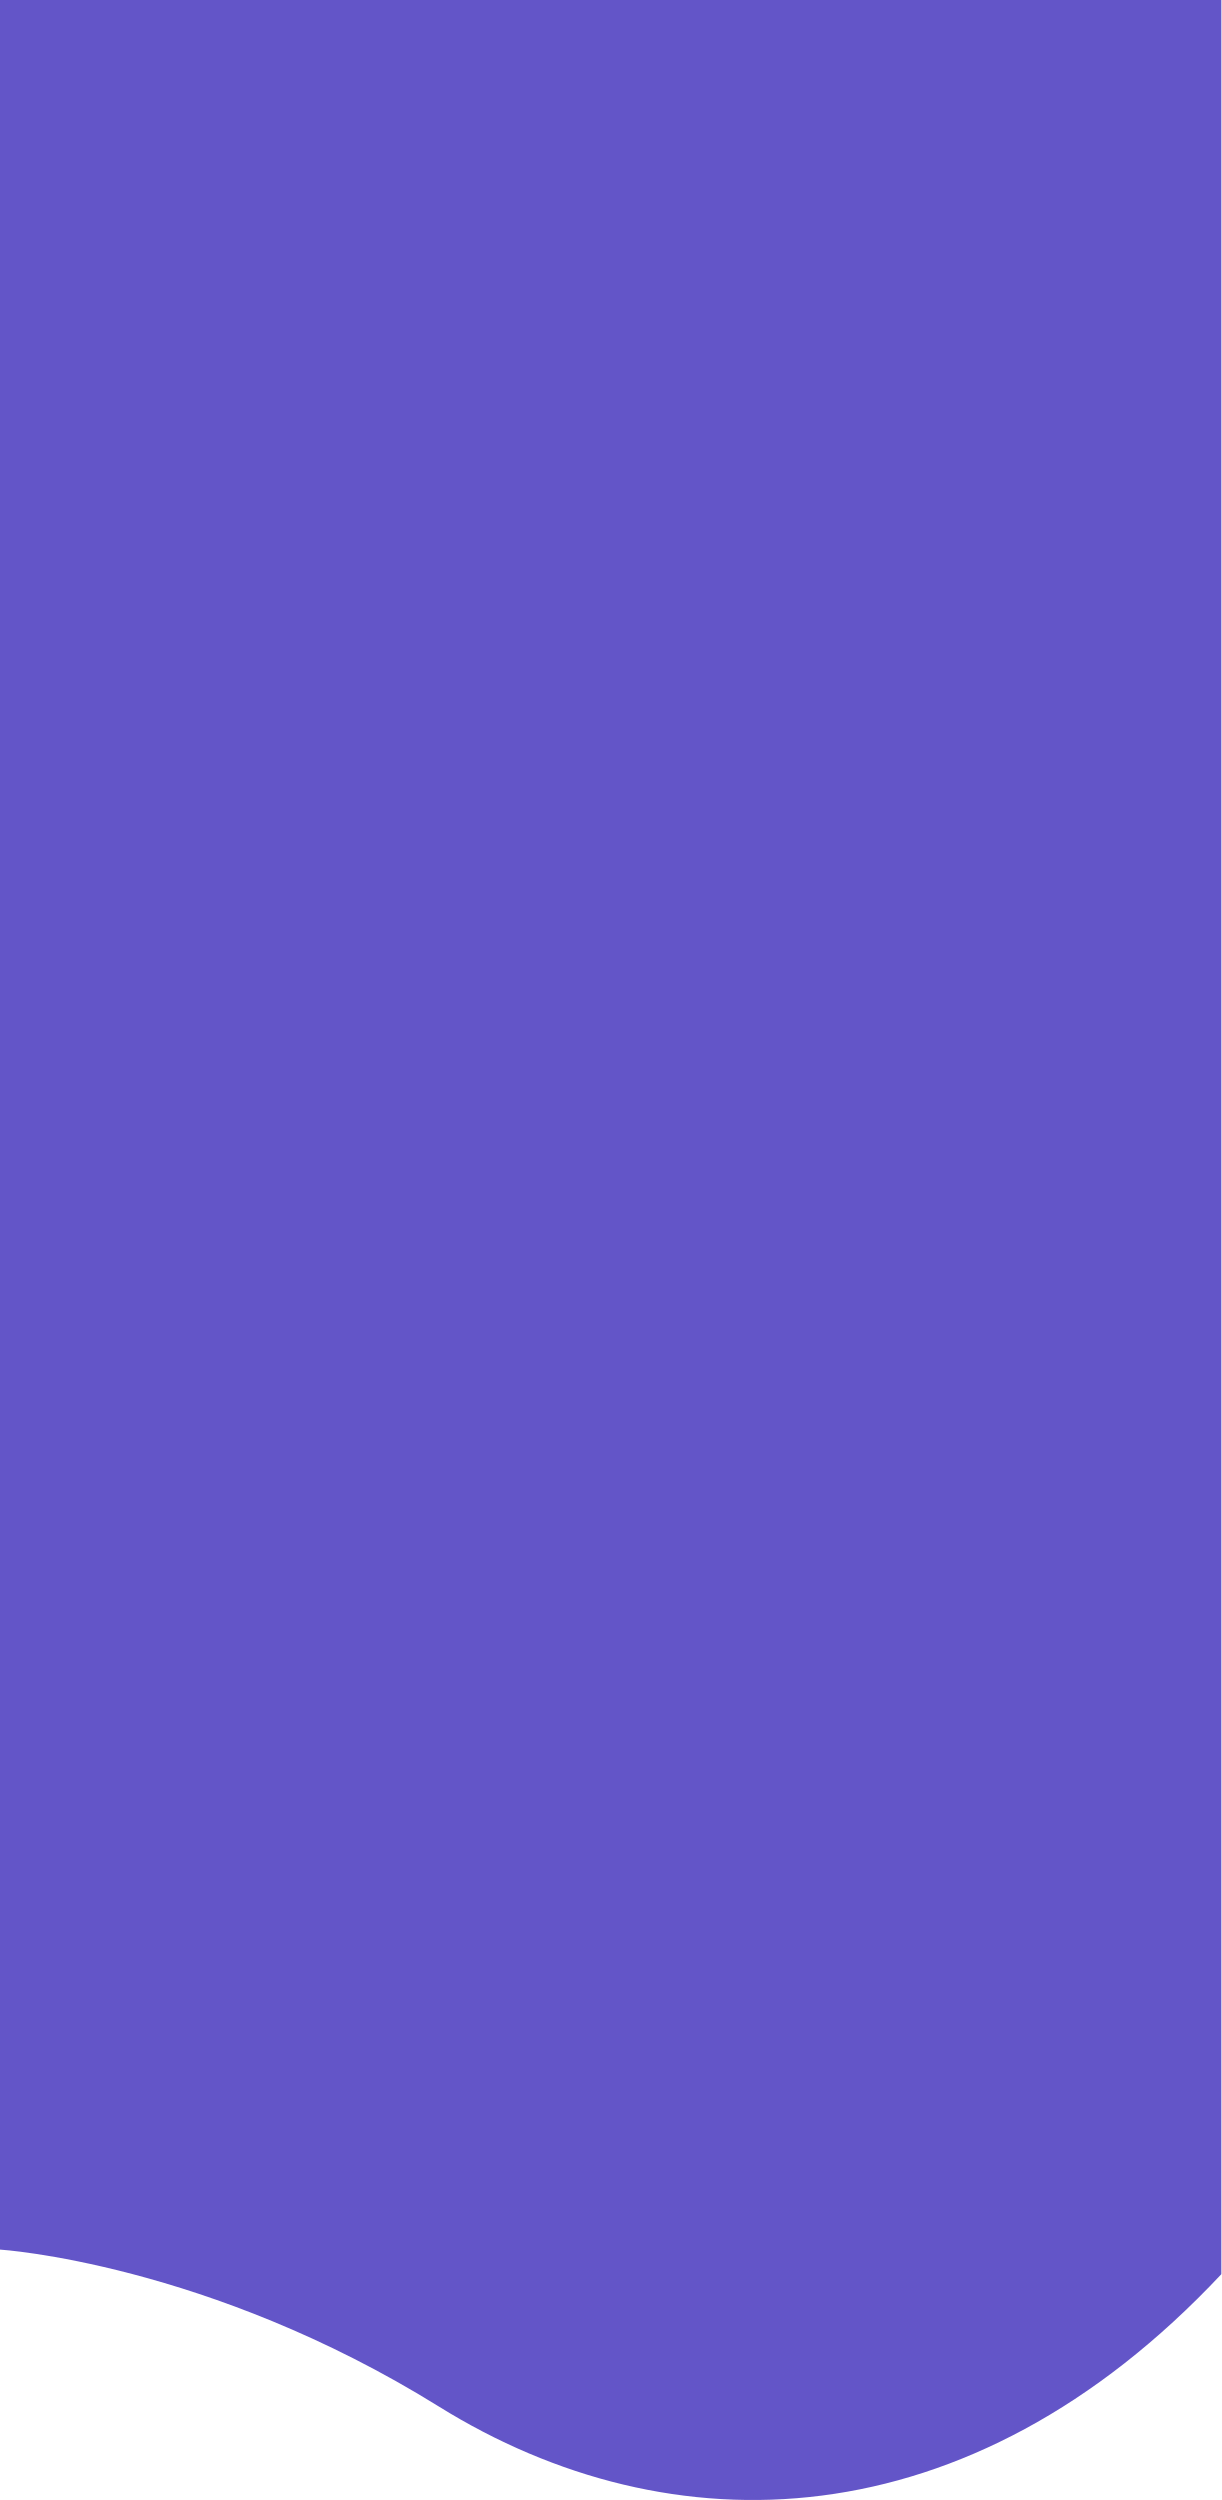
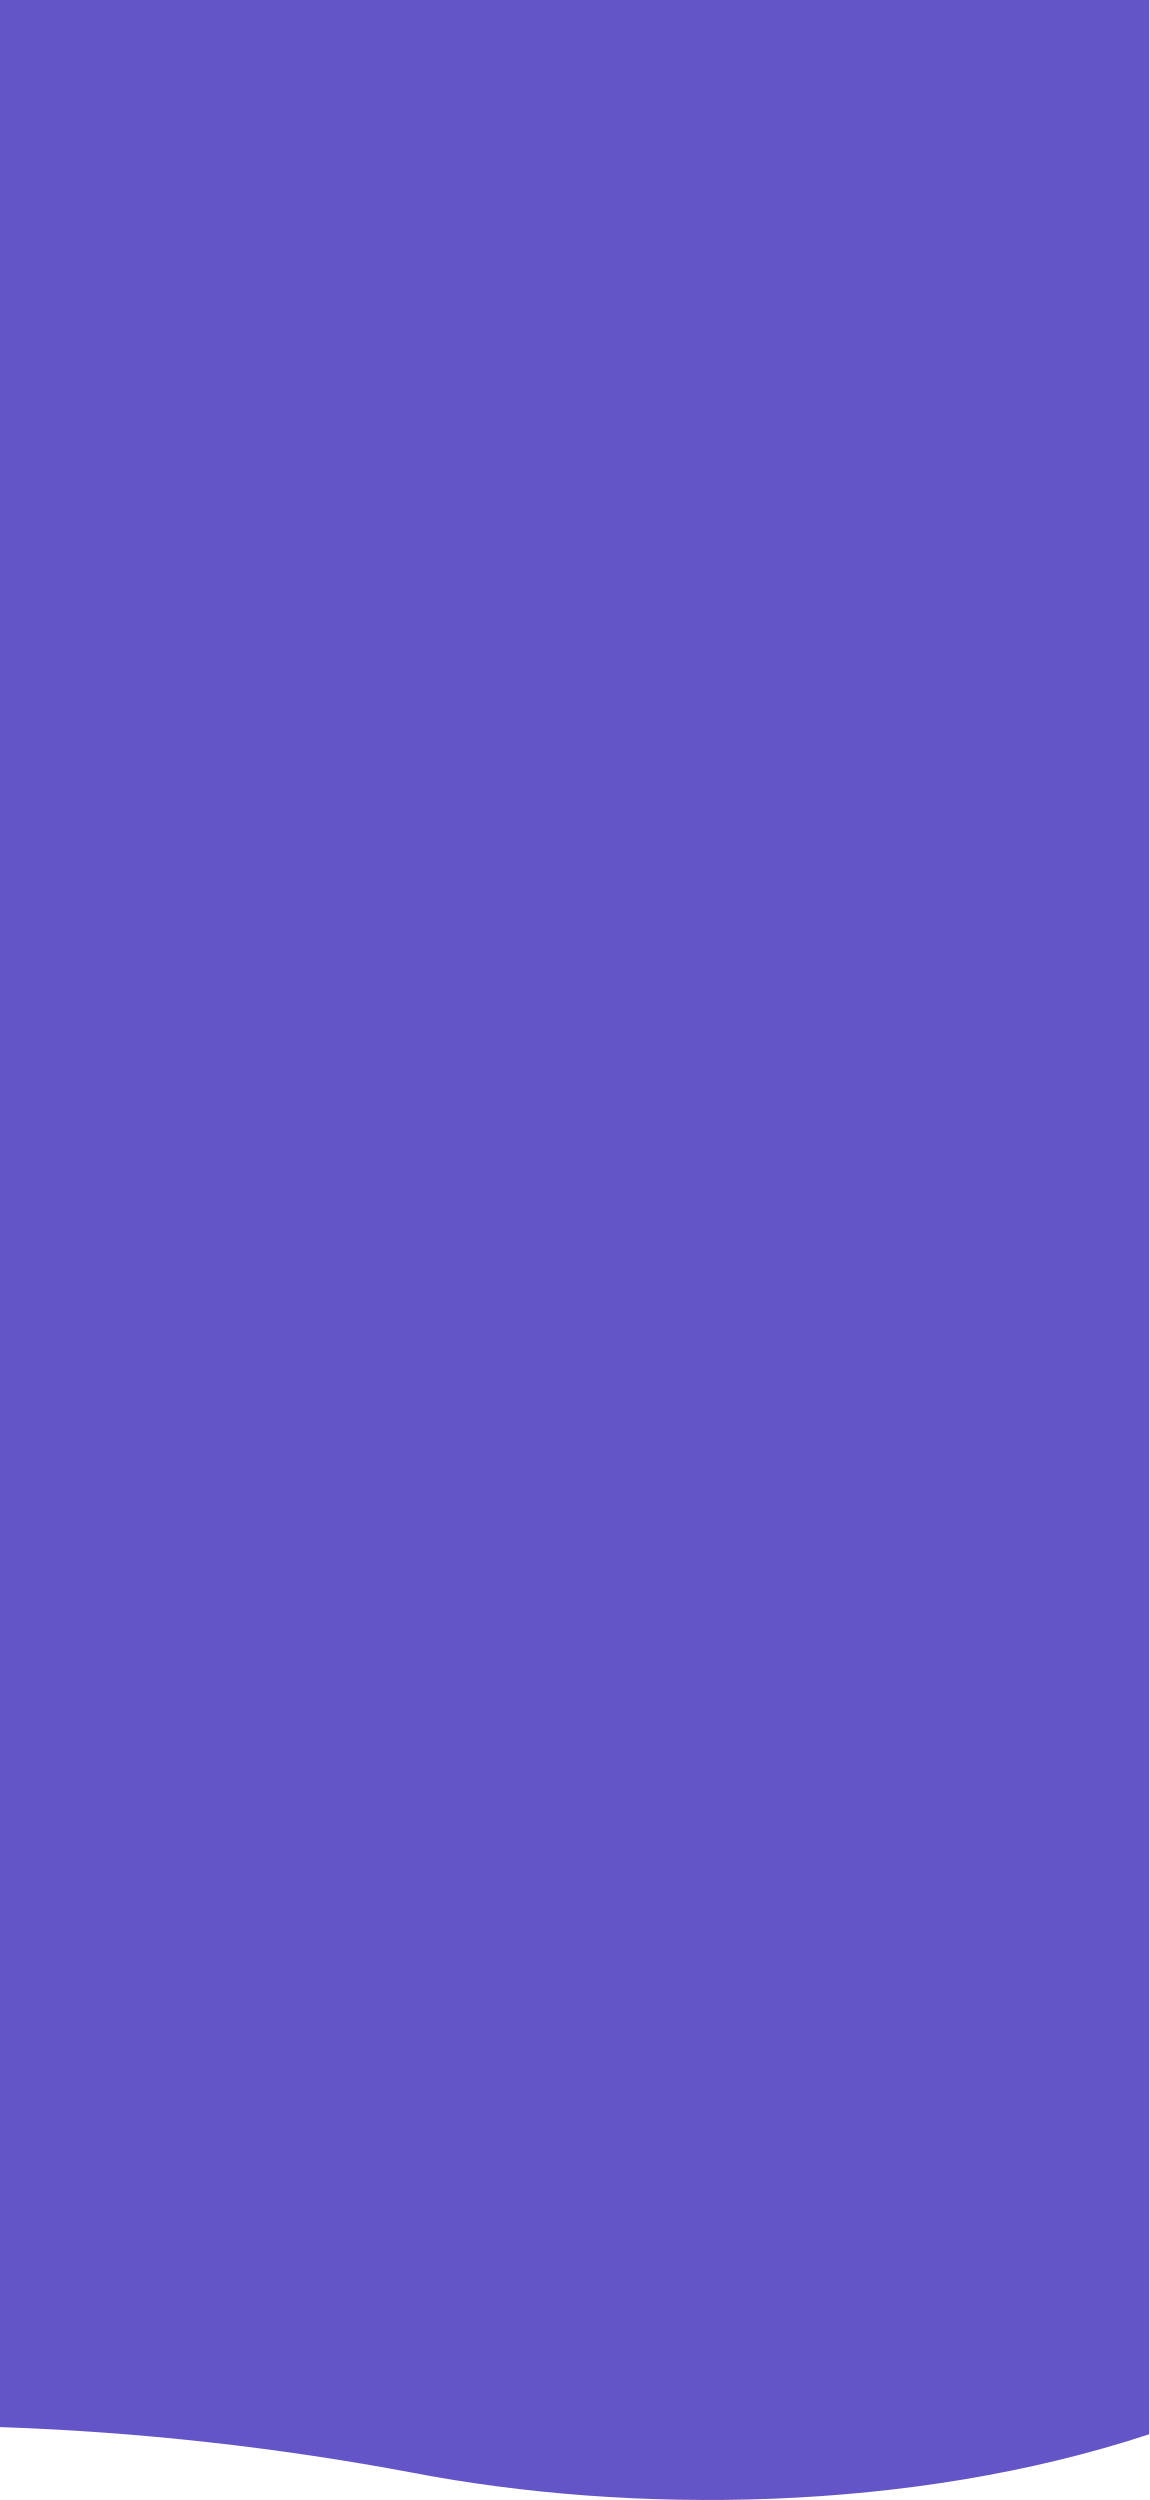
- <svg xmlns="http://www.w3.org/2000/svg" width="448.295" height="917.631" viewBox="0 0 448.295 917.631">
+ <svg xmlns="http://www.w3.org/2000/svg" width="428" height="931.078" viewBox="0 0 428 931.078">
  <defs>
    <style>.a{fill:url(#a);}</style>
    <linearGradient id="a" x1="0.5" x2="0.5" y2="1" gradientUnits="objectBoundingBox">
      <stop offset="0" stop-color="#6355c8" />
      <stop offset="1" stop-color="#6355c8" />
    </linearGradient>
  </defs>
-   <path class="a" d="M9803-4028.531s76.154,4.809,161.112,57.623,194.271,50.485,287.183-48.595c-.012-3.014,0-834.748,0-834.748H9803Z" transform="translate(-9803.001 4854.25)" />
+   <path class="a" d="M9803-4610.286a1020.831,1020.831,0,0,1,153.818,17.025c81.112,15.6,185.477,14.916,274.182-14.357-.011-.891,0-906.59,0-906.59H9803Z" transform="translate(-9803 5514.208)" />
</svg>
